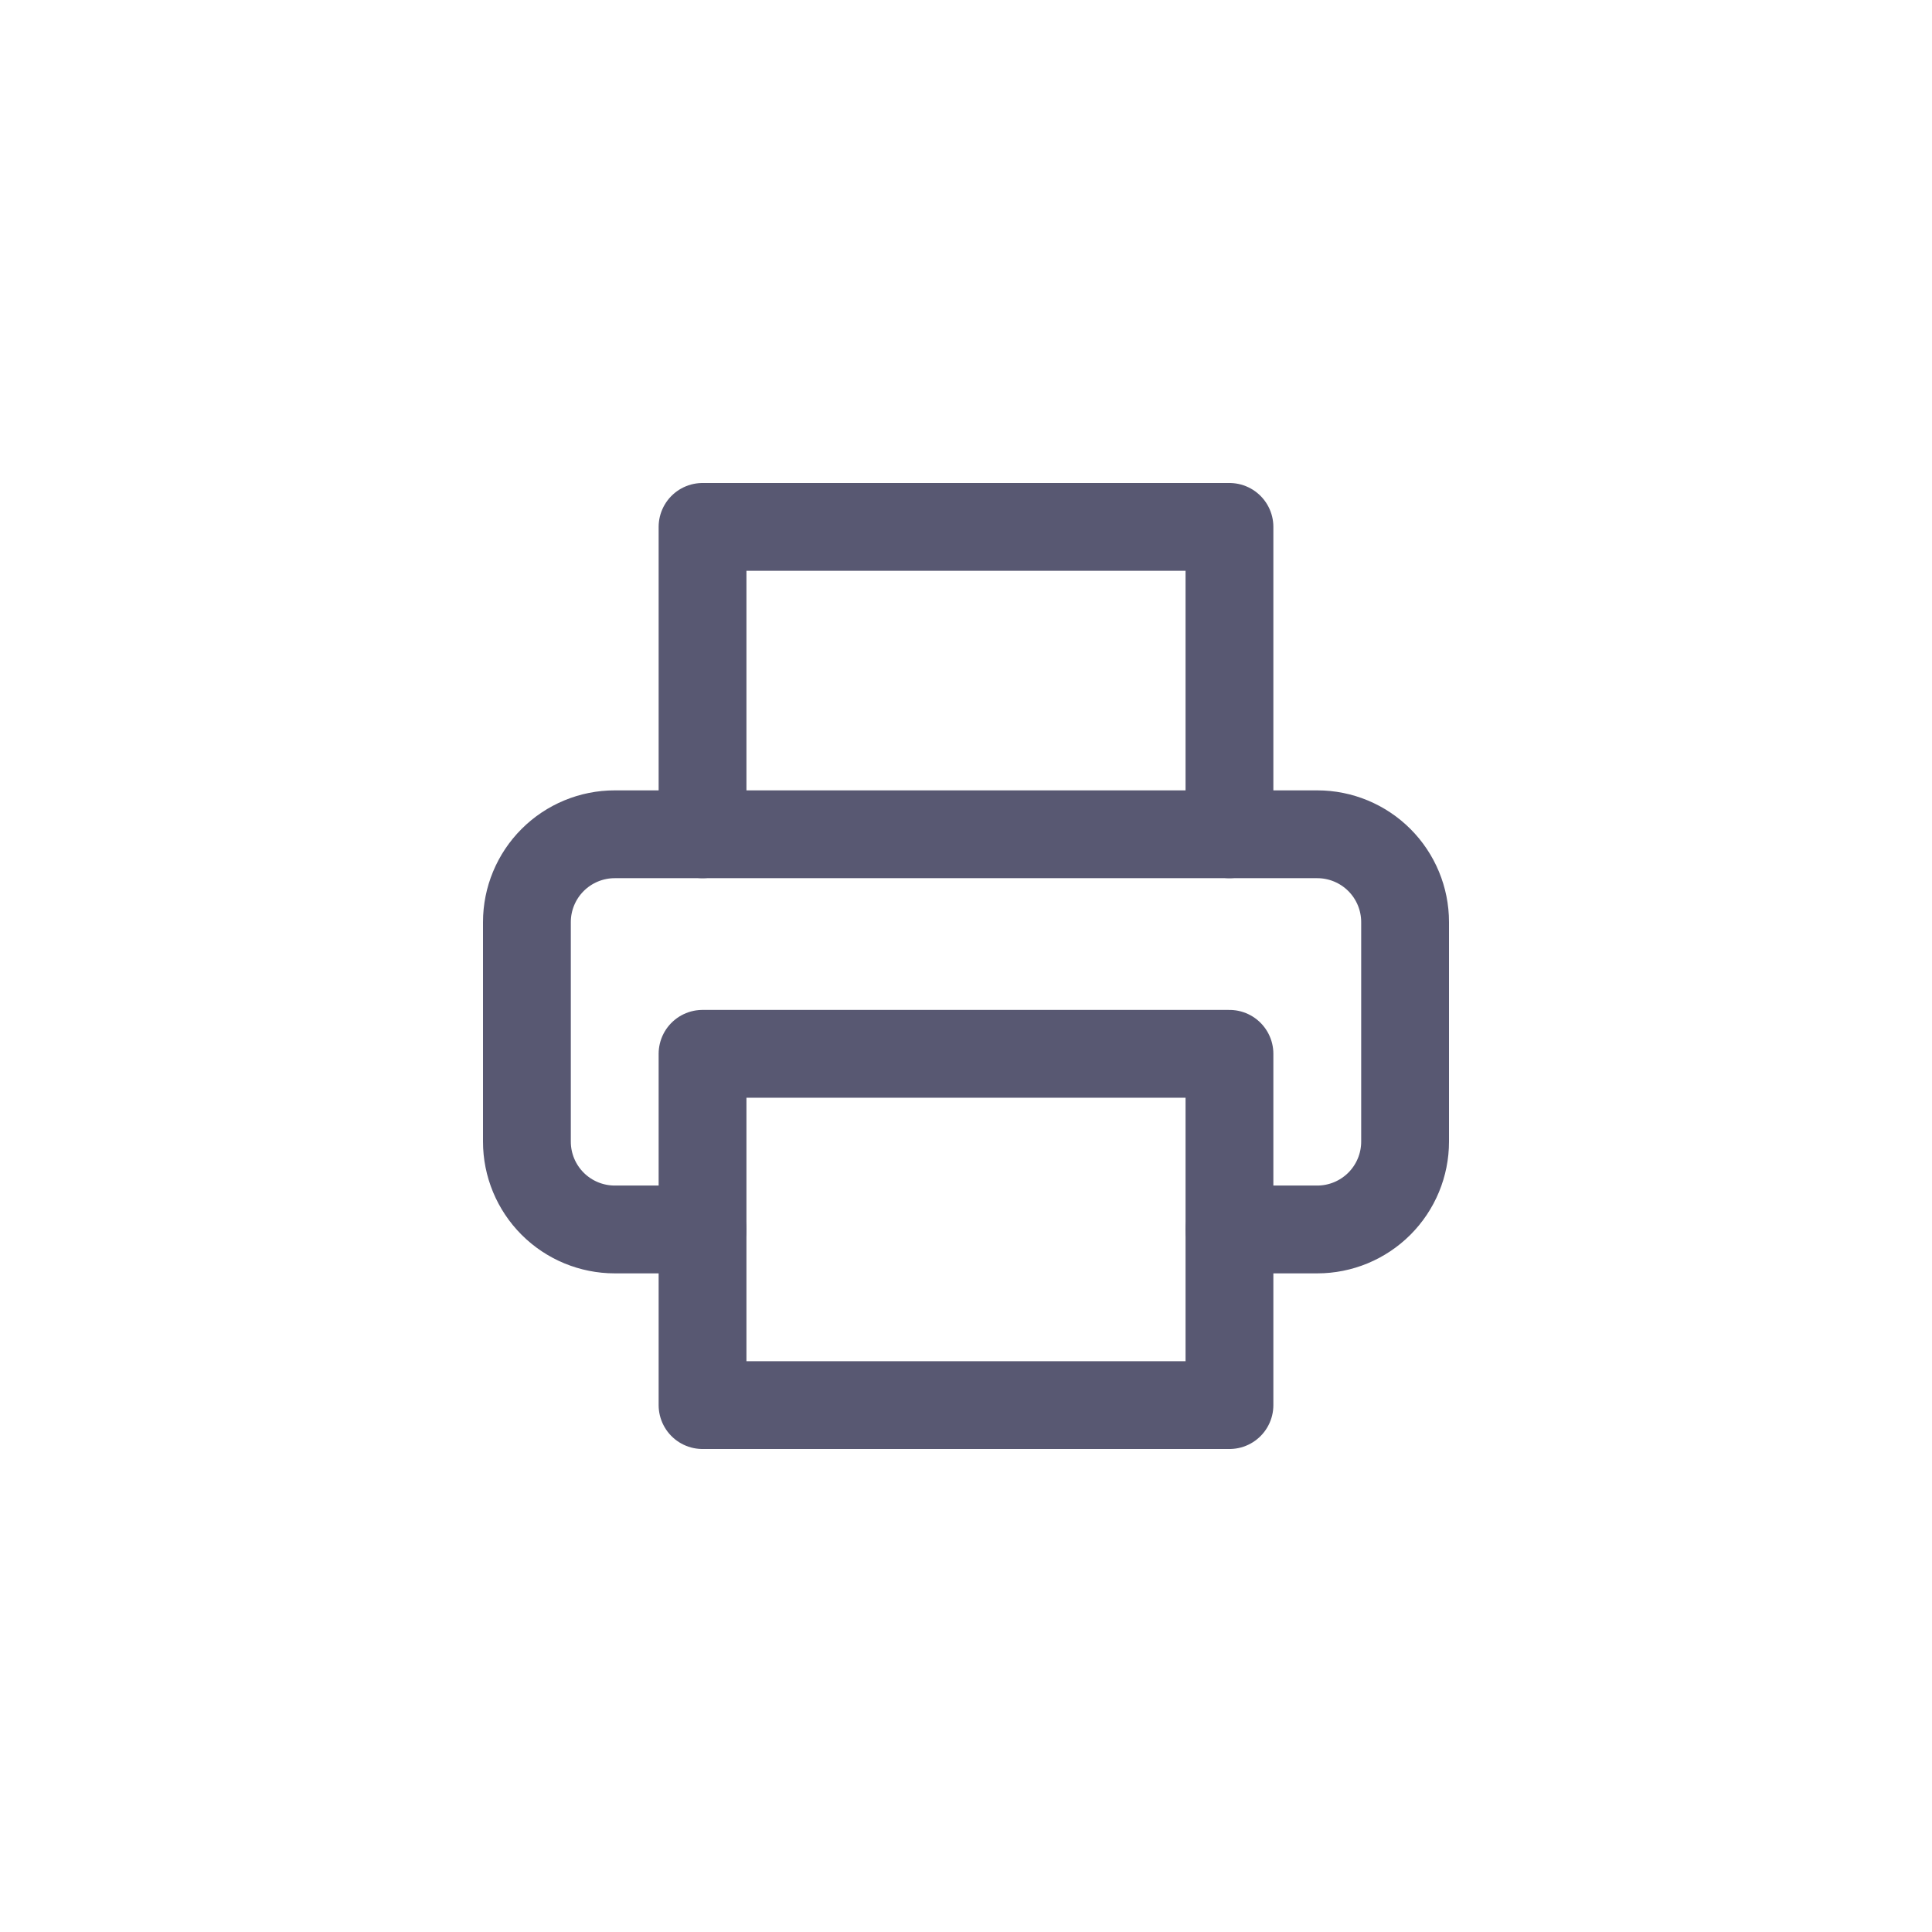
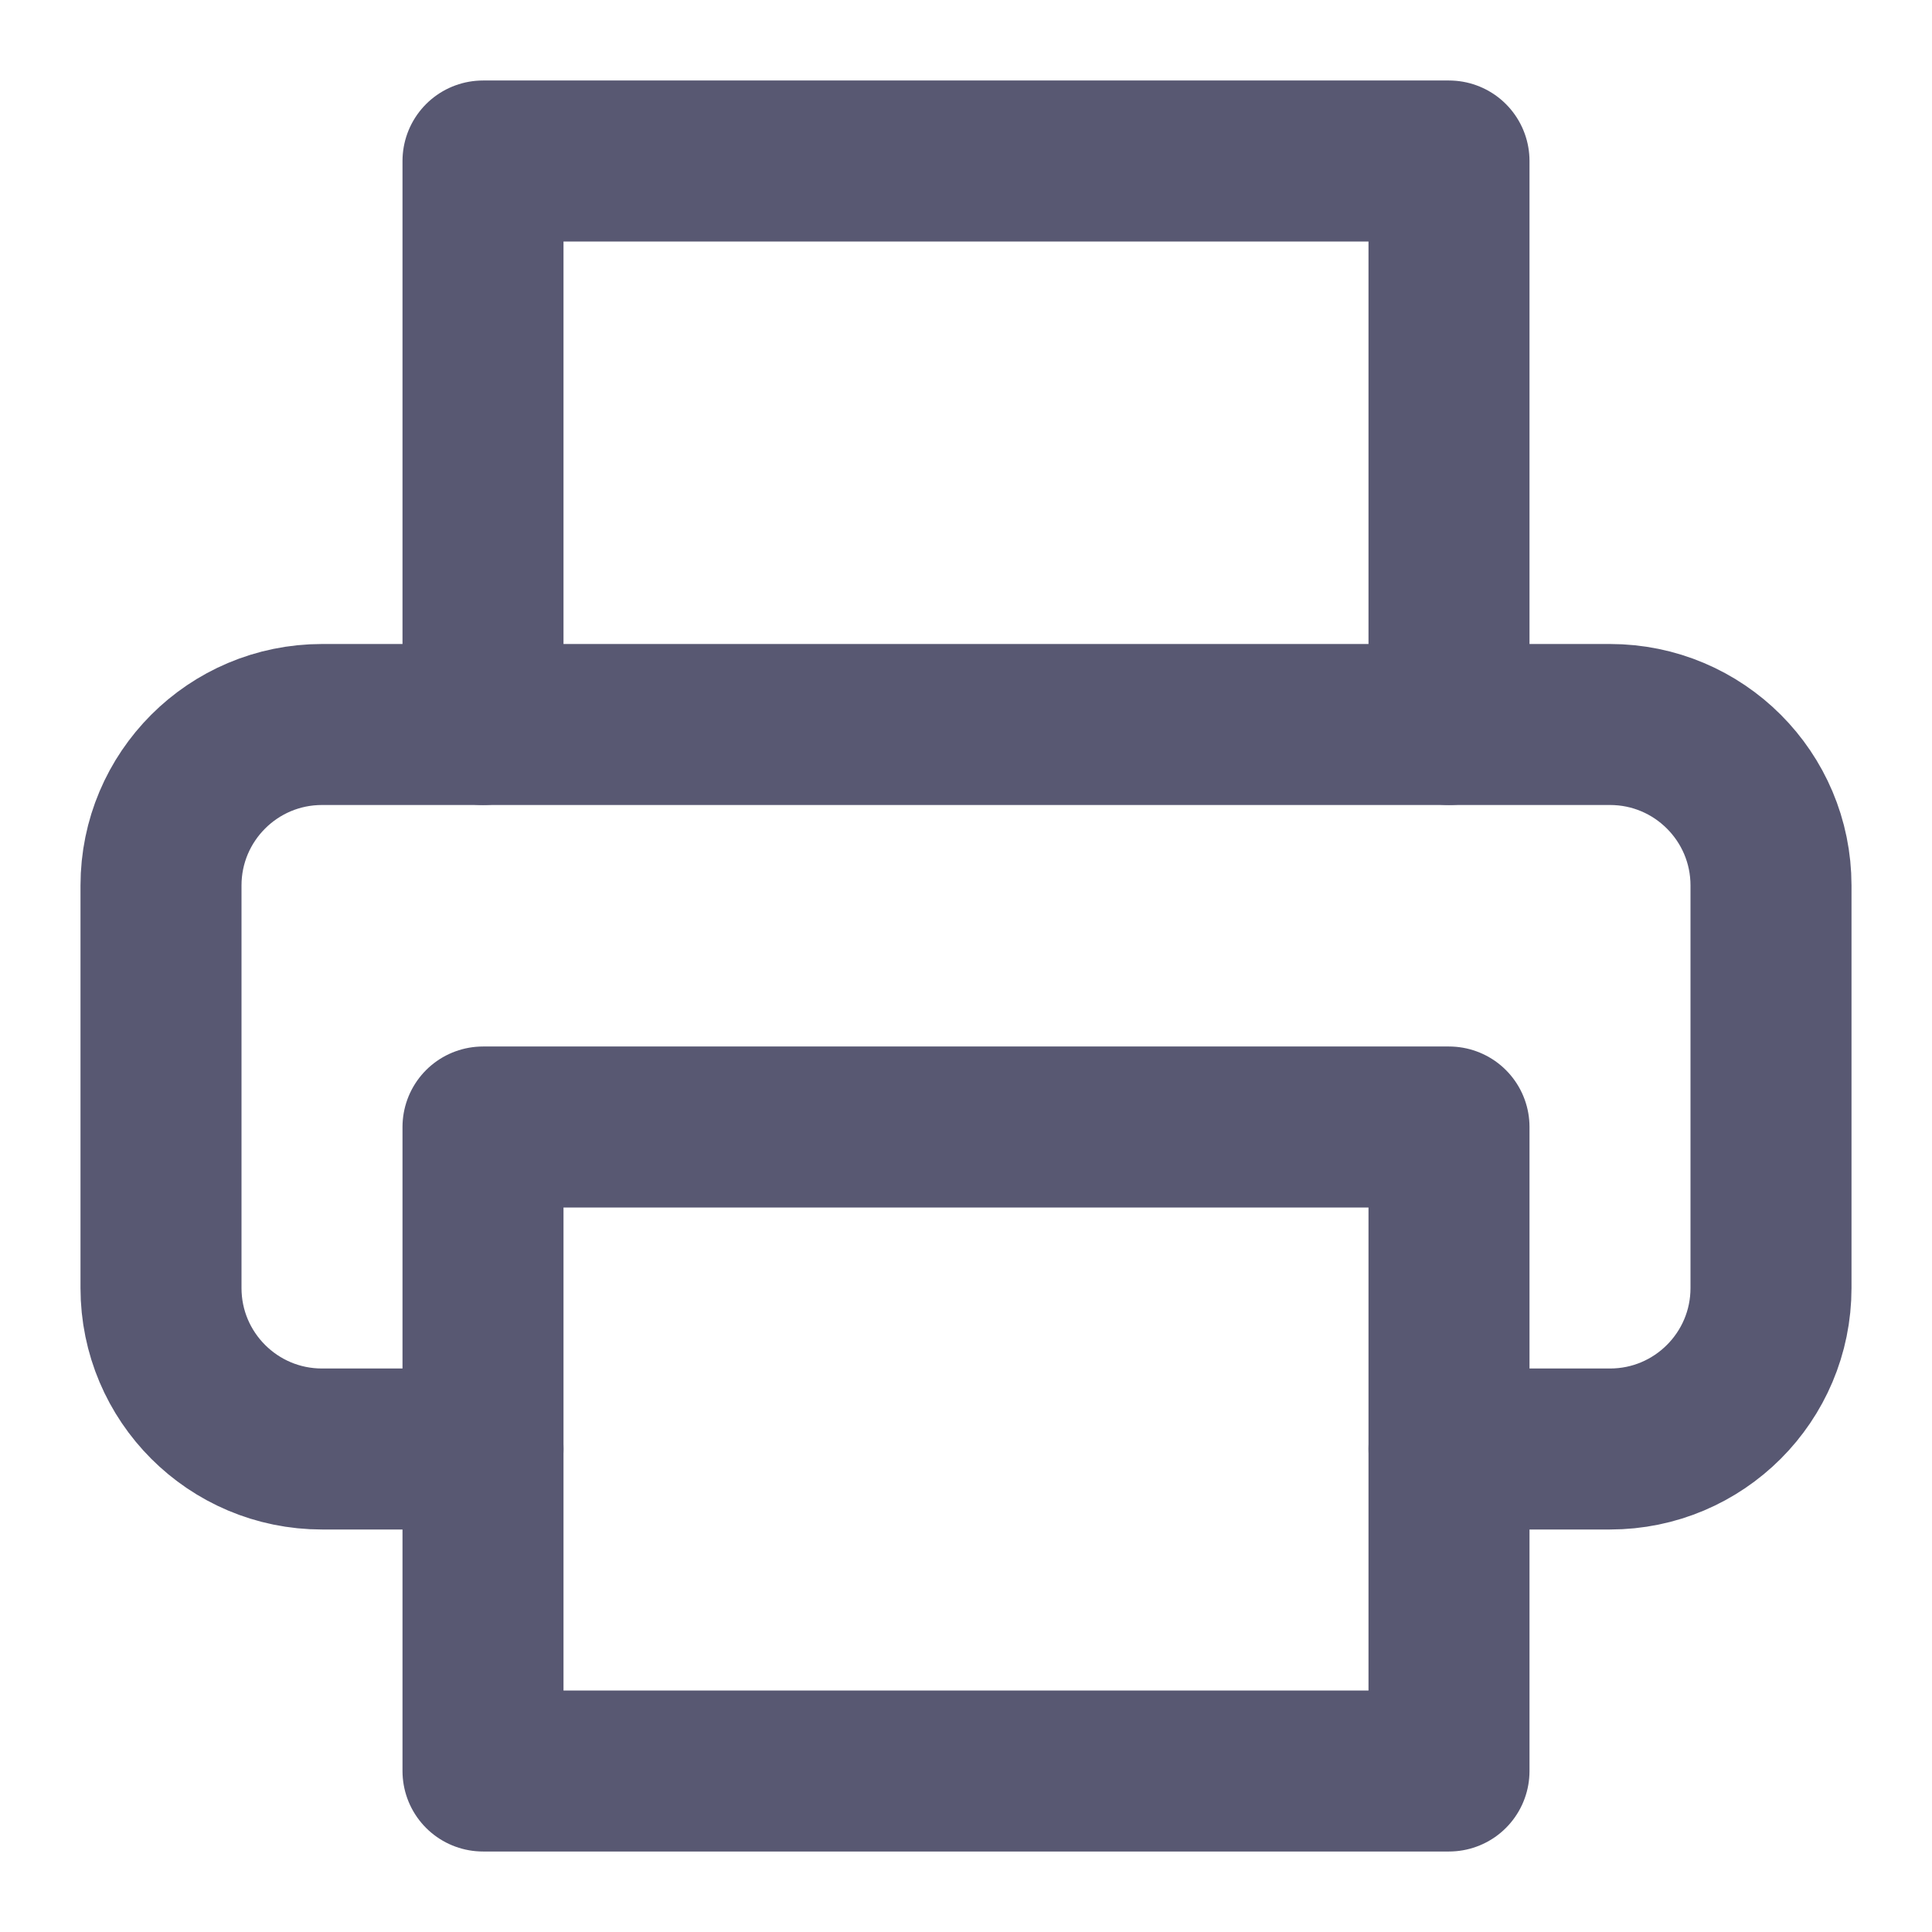
- <svg xmlns="http://www.w3.org/2000/svg" width="44" height="44" viewBox="0 0 44 44" fill="none">
-   <path d="M16 19V12H28V19" stroke="#585872" stroke-width="2" stroke-linecap="round" stroke-linejoin="round" />
-   <path d="M16 28H14C13.47 28 12.961 27.789 12.586 27.414C12.211 27.039 12 26.53 12 26V21C12 20.47 12.211 19.961 12.586 19.586C12.961 19.211 13.47 19 14 19H30C30.53 19 31.039 19.211 31.414 19.586C31.789 19.961 32 20.47 32 21V26C32 26.53 31.789 27.039 31.414 27.414C31.039 27.789 30.53 28 30 28H28" stroke="#585872" stroke-width="2" stroke-linecap="round" stroke-linejoin="round" />
-   <path d="M28 24H16V32H28V24Z" stroke="#585872" stroke-width="2" stroke-linecap="round" stroke-linejoin="round" />
+ <svg xmlns="http://www.w3.org/2000/svg" width="24" height="24" viewBox="0 0 24 24" fill="none" stroke="#585872" stroke-width="2" stroke-linecap="round" stroke-linejoin="round" class="feather feather-printer">
+   <polyline points="6 9 6 2 18 2 18 9" />
+   <path d="M6 18H4a2 2 0 0 1-2-2v-5a2 2 0 0 1 2-2h16a2 2 0 0 1 2 2v5a2 2 0 0 1-2 2h-2" />
+   <rect x="6" y="14" width="12" height="8" />
</svg>
